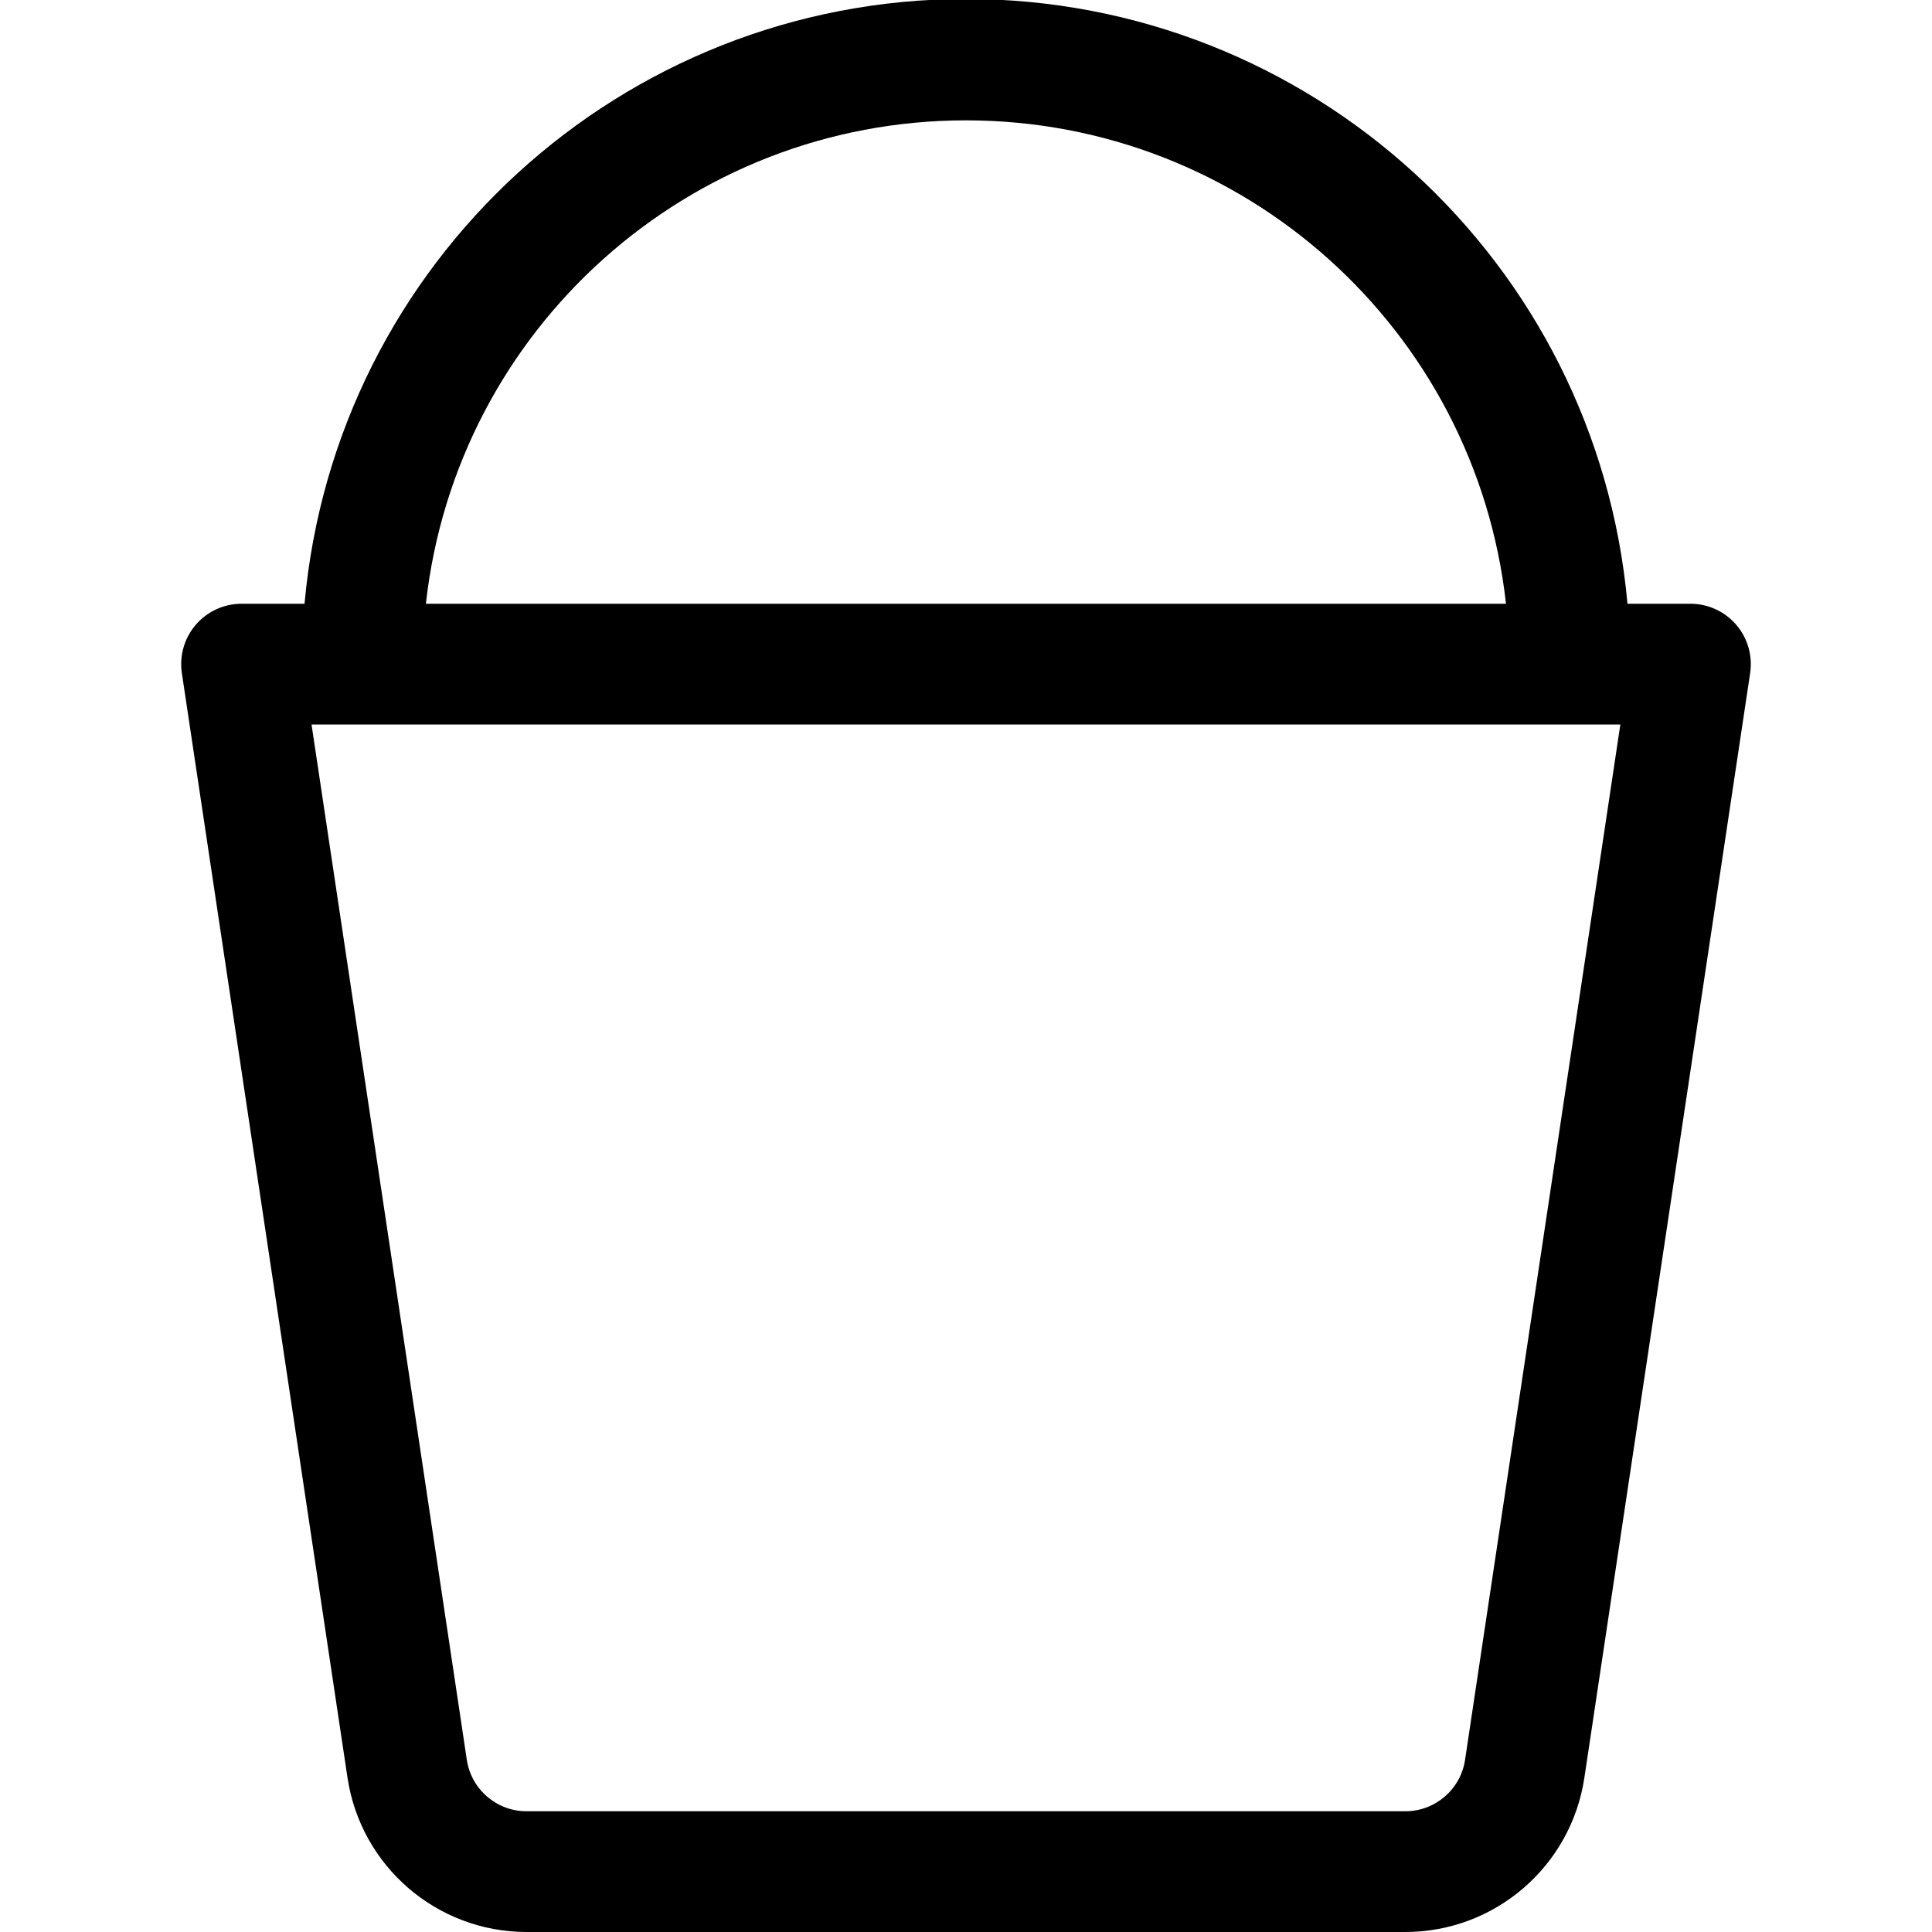
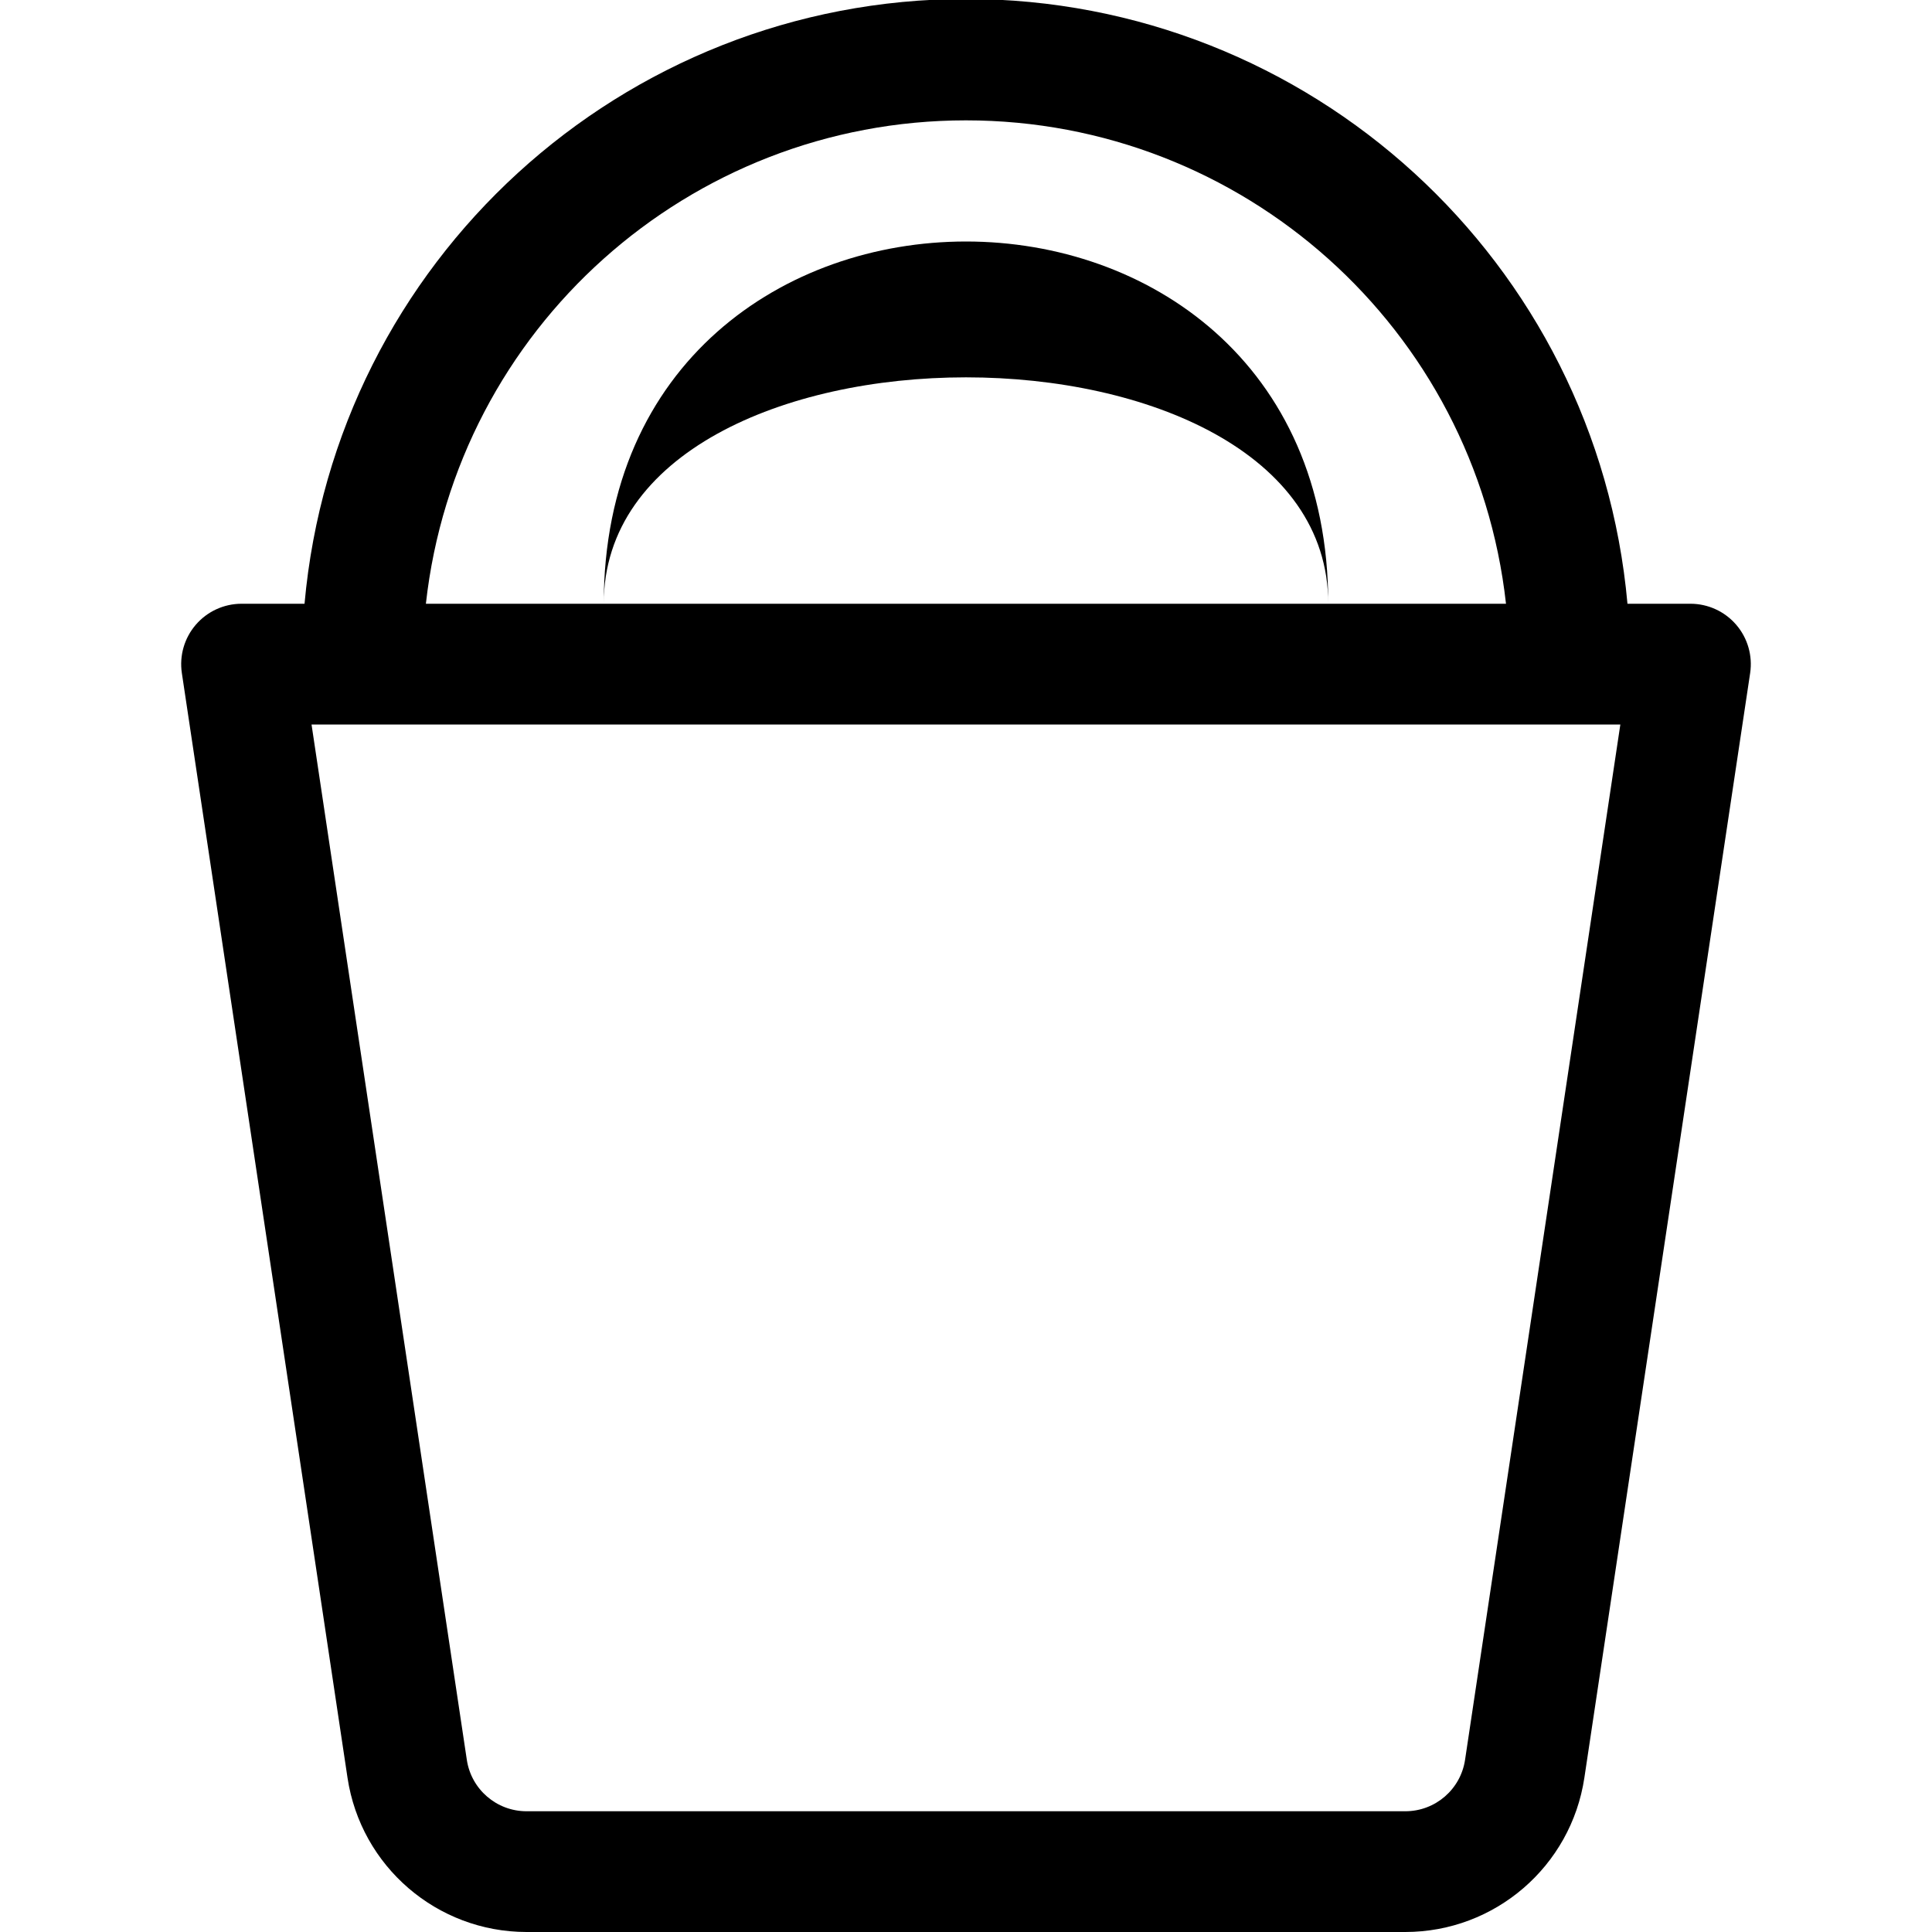
<svg xmlns="http://www.w3.org/2000/svg" width="16" height="16" fill="currentColor" class="bi bi-bucket" viewBox="0 0 16 16">
+   <path d="M 5 5 C 5 1 11 1 11 5 C 11 2.5 5 2.5 5 5 Z" />
  <path d="M2.522 5H2a.5.5 0 0 0-.494.574l1.372 9.149A1.5 1.5 0 0 0 4.36 16h7.278a1.5 1.5 0 0 0 1.483-1.277l1.373-9.149A.5.5 0 0 0 14 5h-.522A5.5 5.5 0 0 0 2.522 5m1.005 0a4.5 4.5 0 0 1 8.945 0zm9.892 1-1.286 8.574a.5.5 0 0 1-.494.426H4.36a.5.5 0 0 1-.494-.426L2.58 6h10.838z" />
</svg>
